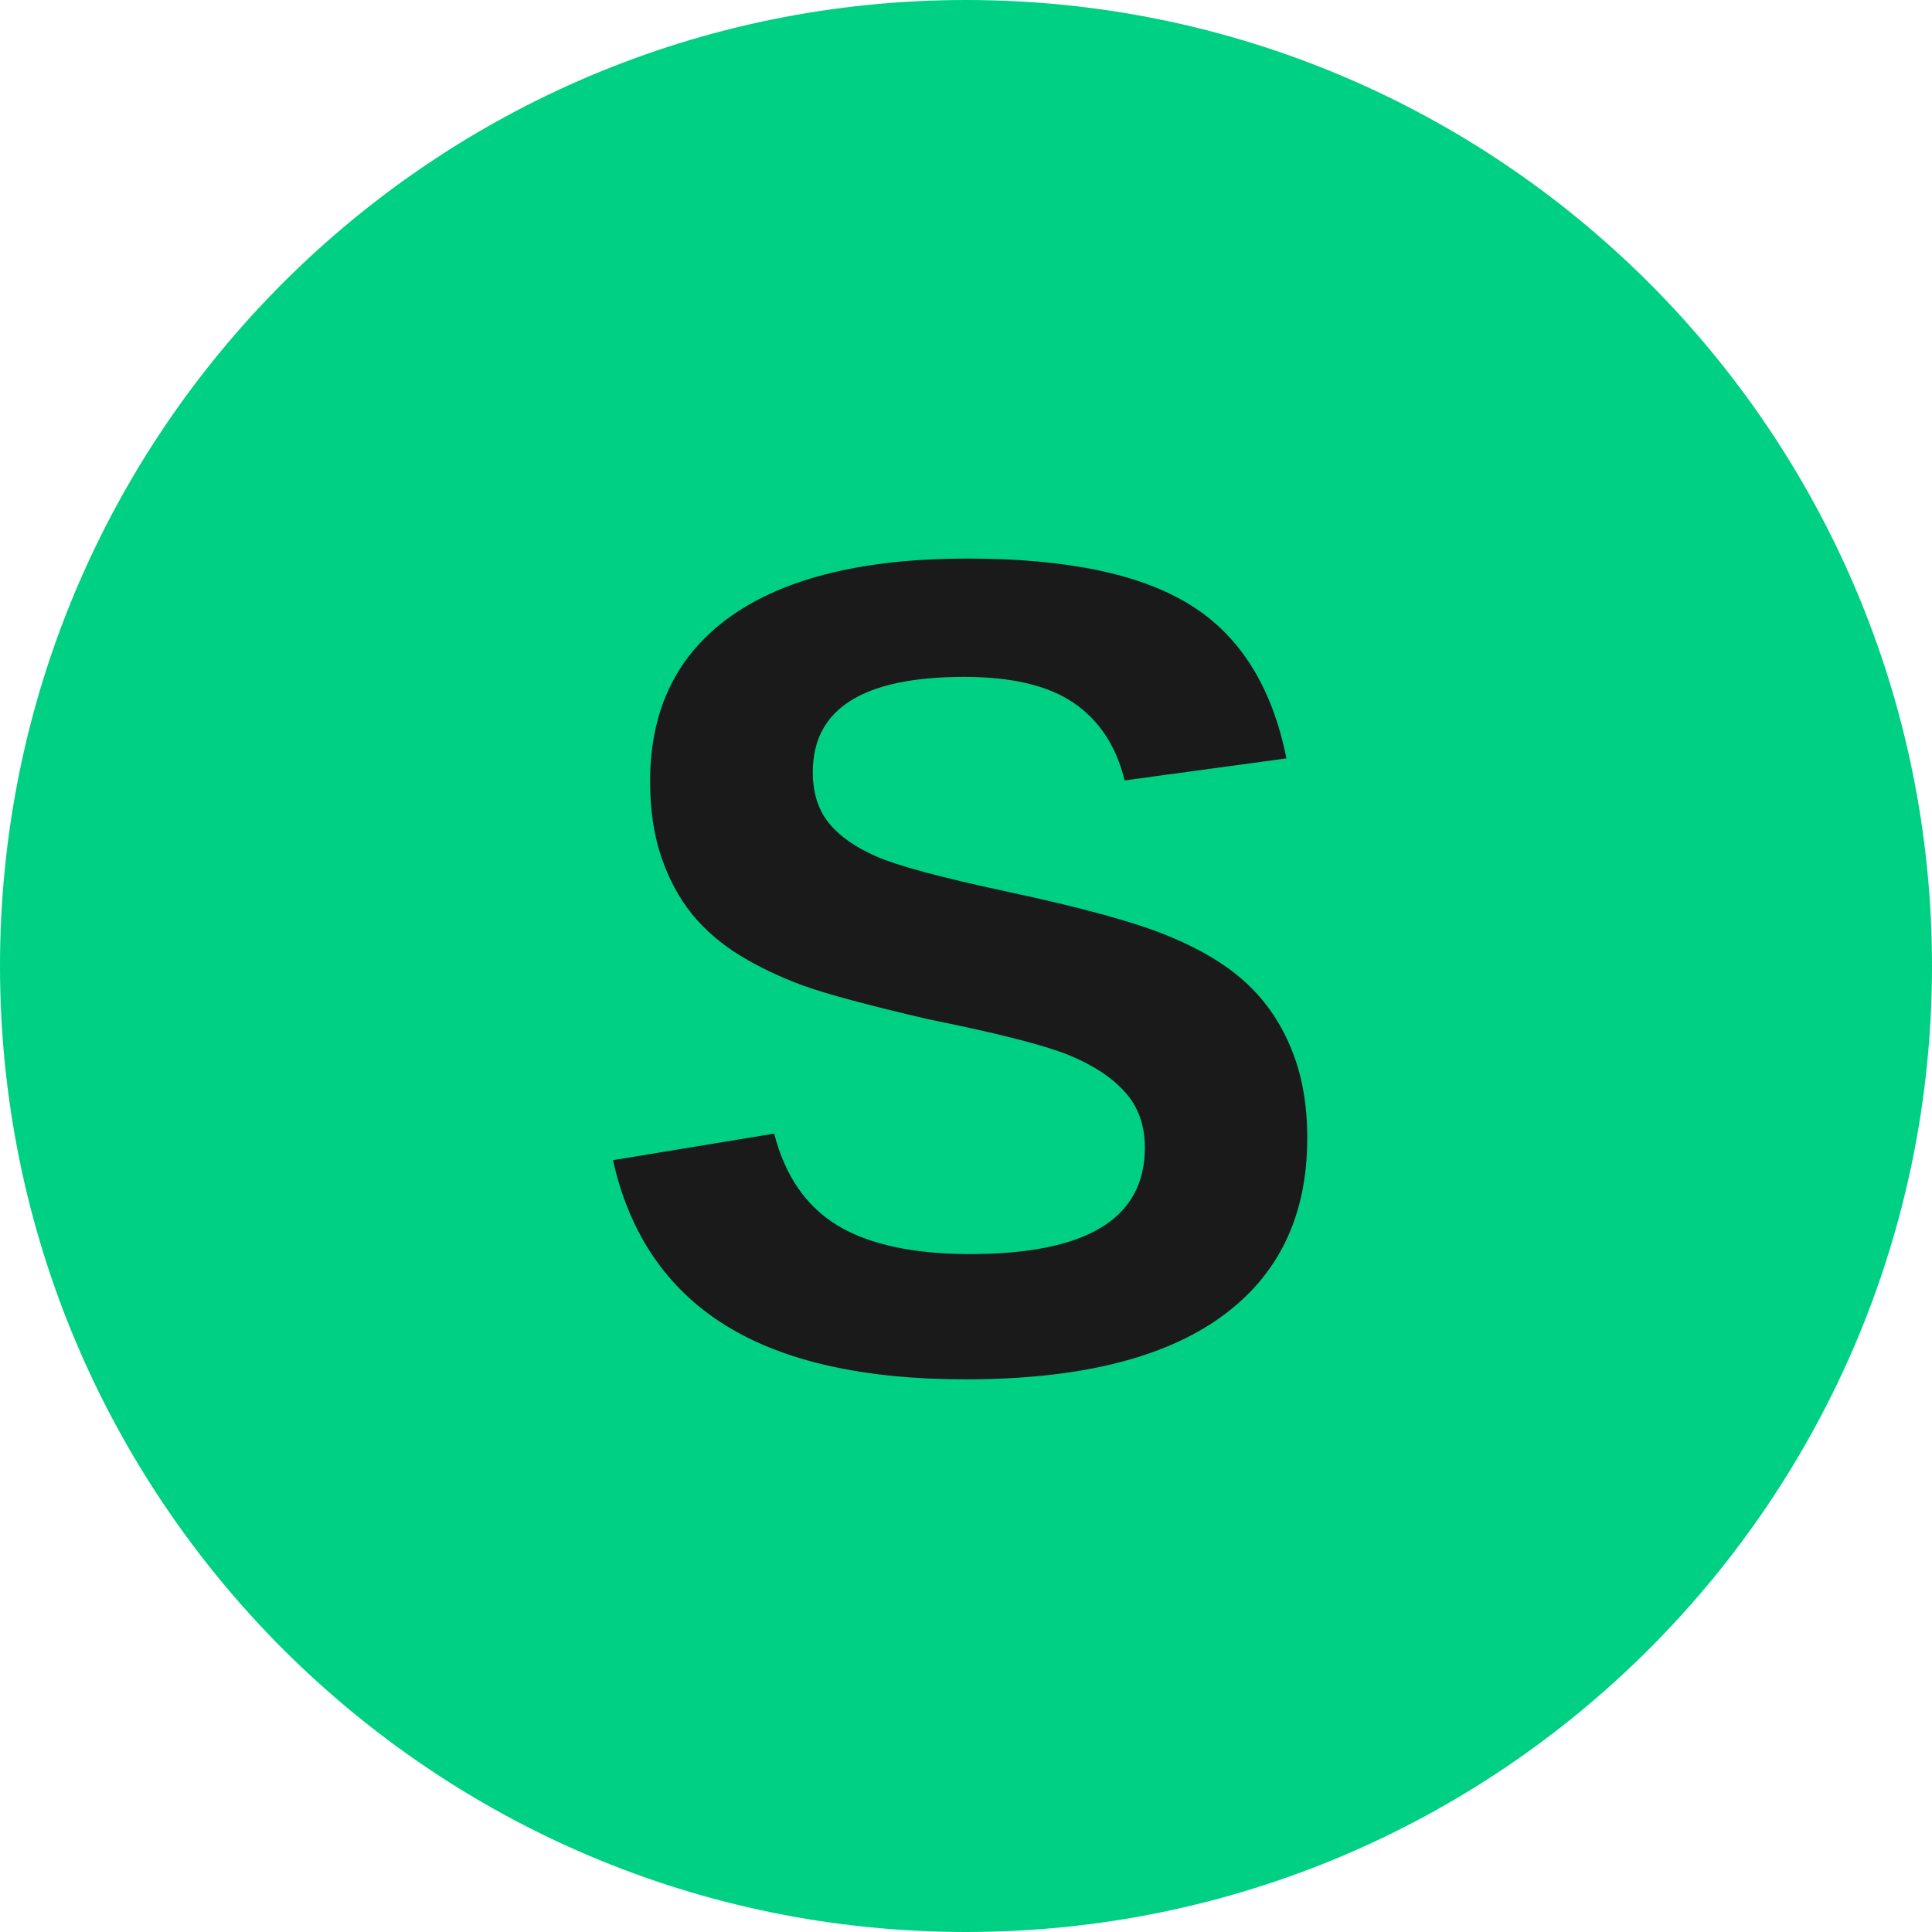
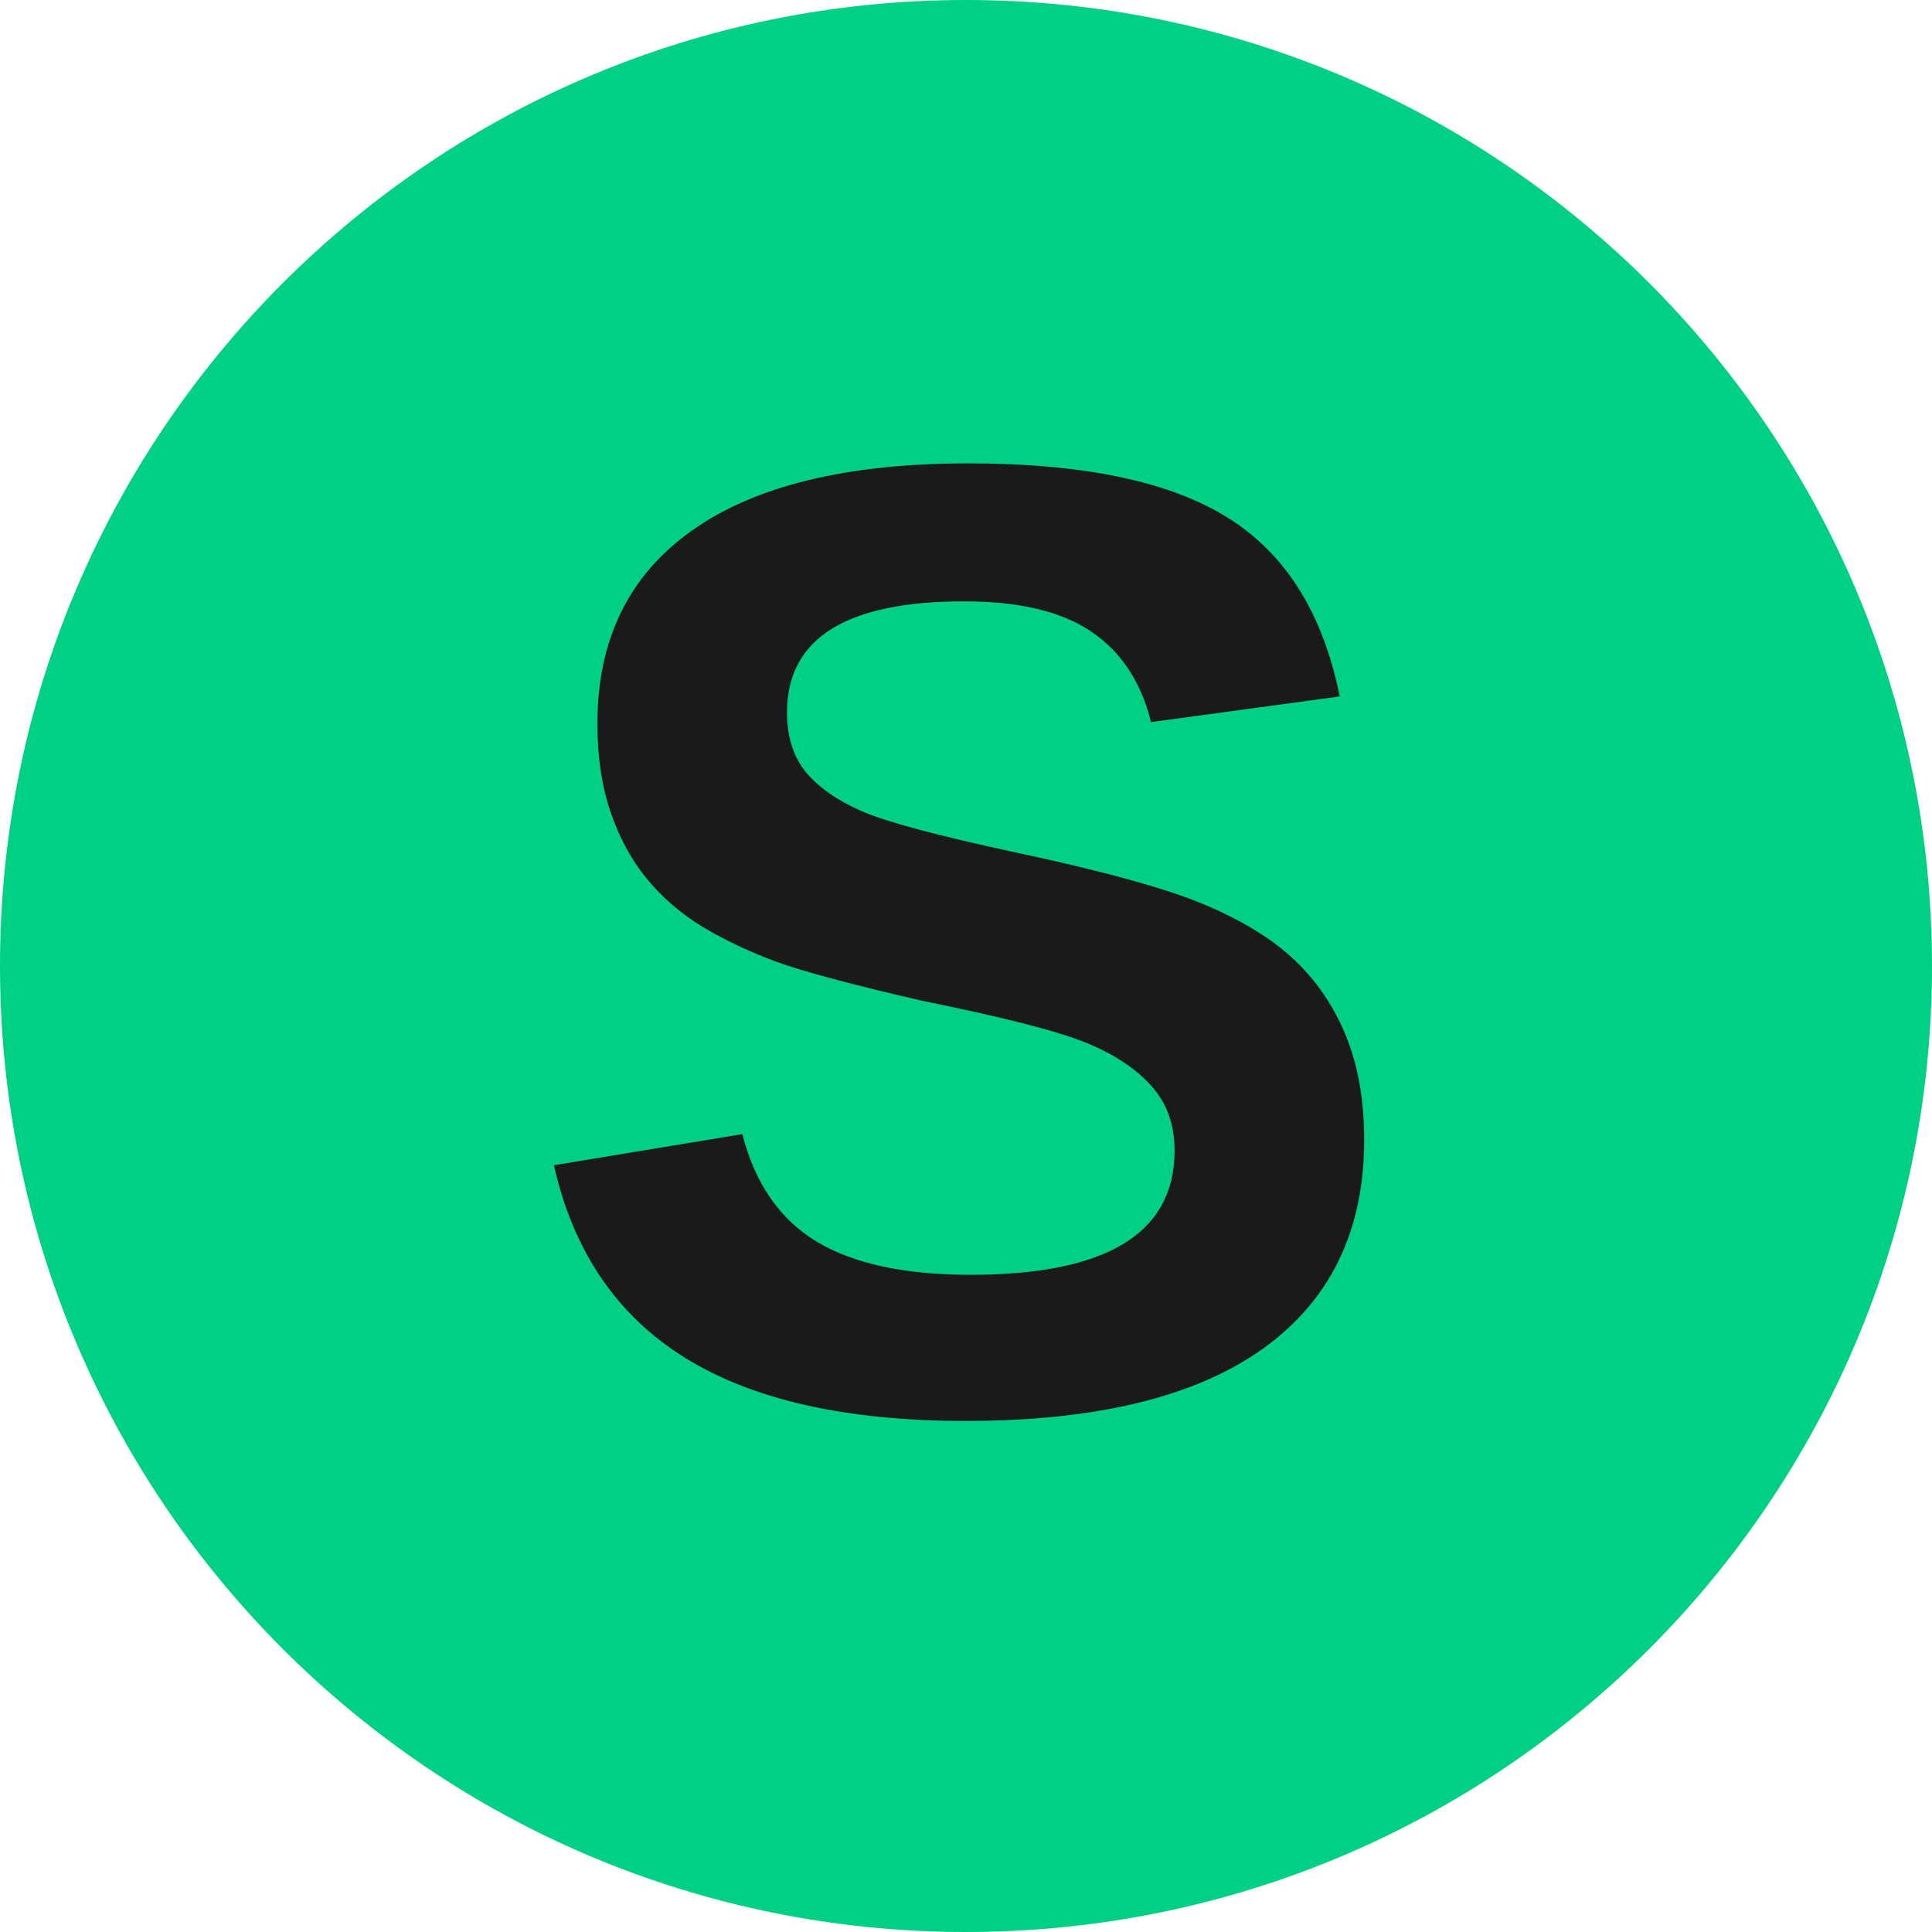
<svg xmlns="http://www.w3.org/2000/svg" viewBox="0 0 100 100">
  <circle cx="50" cy="50" r="50" fill="#00D084" />
-   <text x="50" y="50" font-family="Lowraw, Arial, sans-serif" font-size="60" font-weight="900" fill="#1A1A1A" text-anchor="middle" dominant-baseline="central">S</text>
+   <text x="50" y="53" font-family="Lowraw, Arial, sans-serif" font-size="70" font-weight="900" fill="#1A1A1A" text-anchor="middle" dominant-baseline="middle" letter-spacing="-0.02em">S</text>
</svg>
